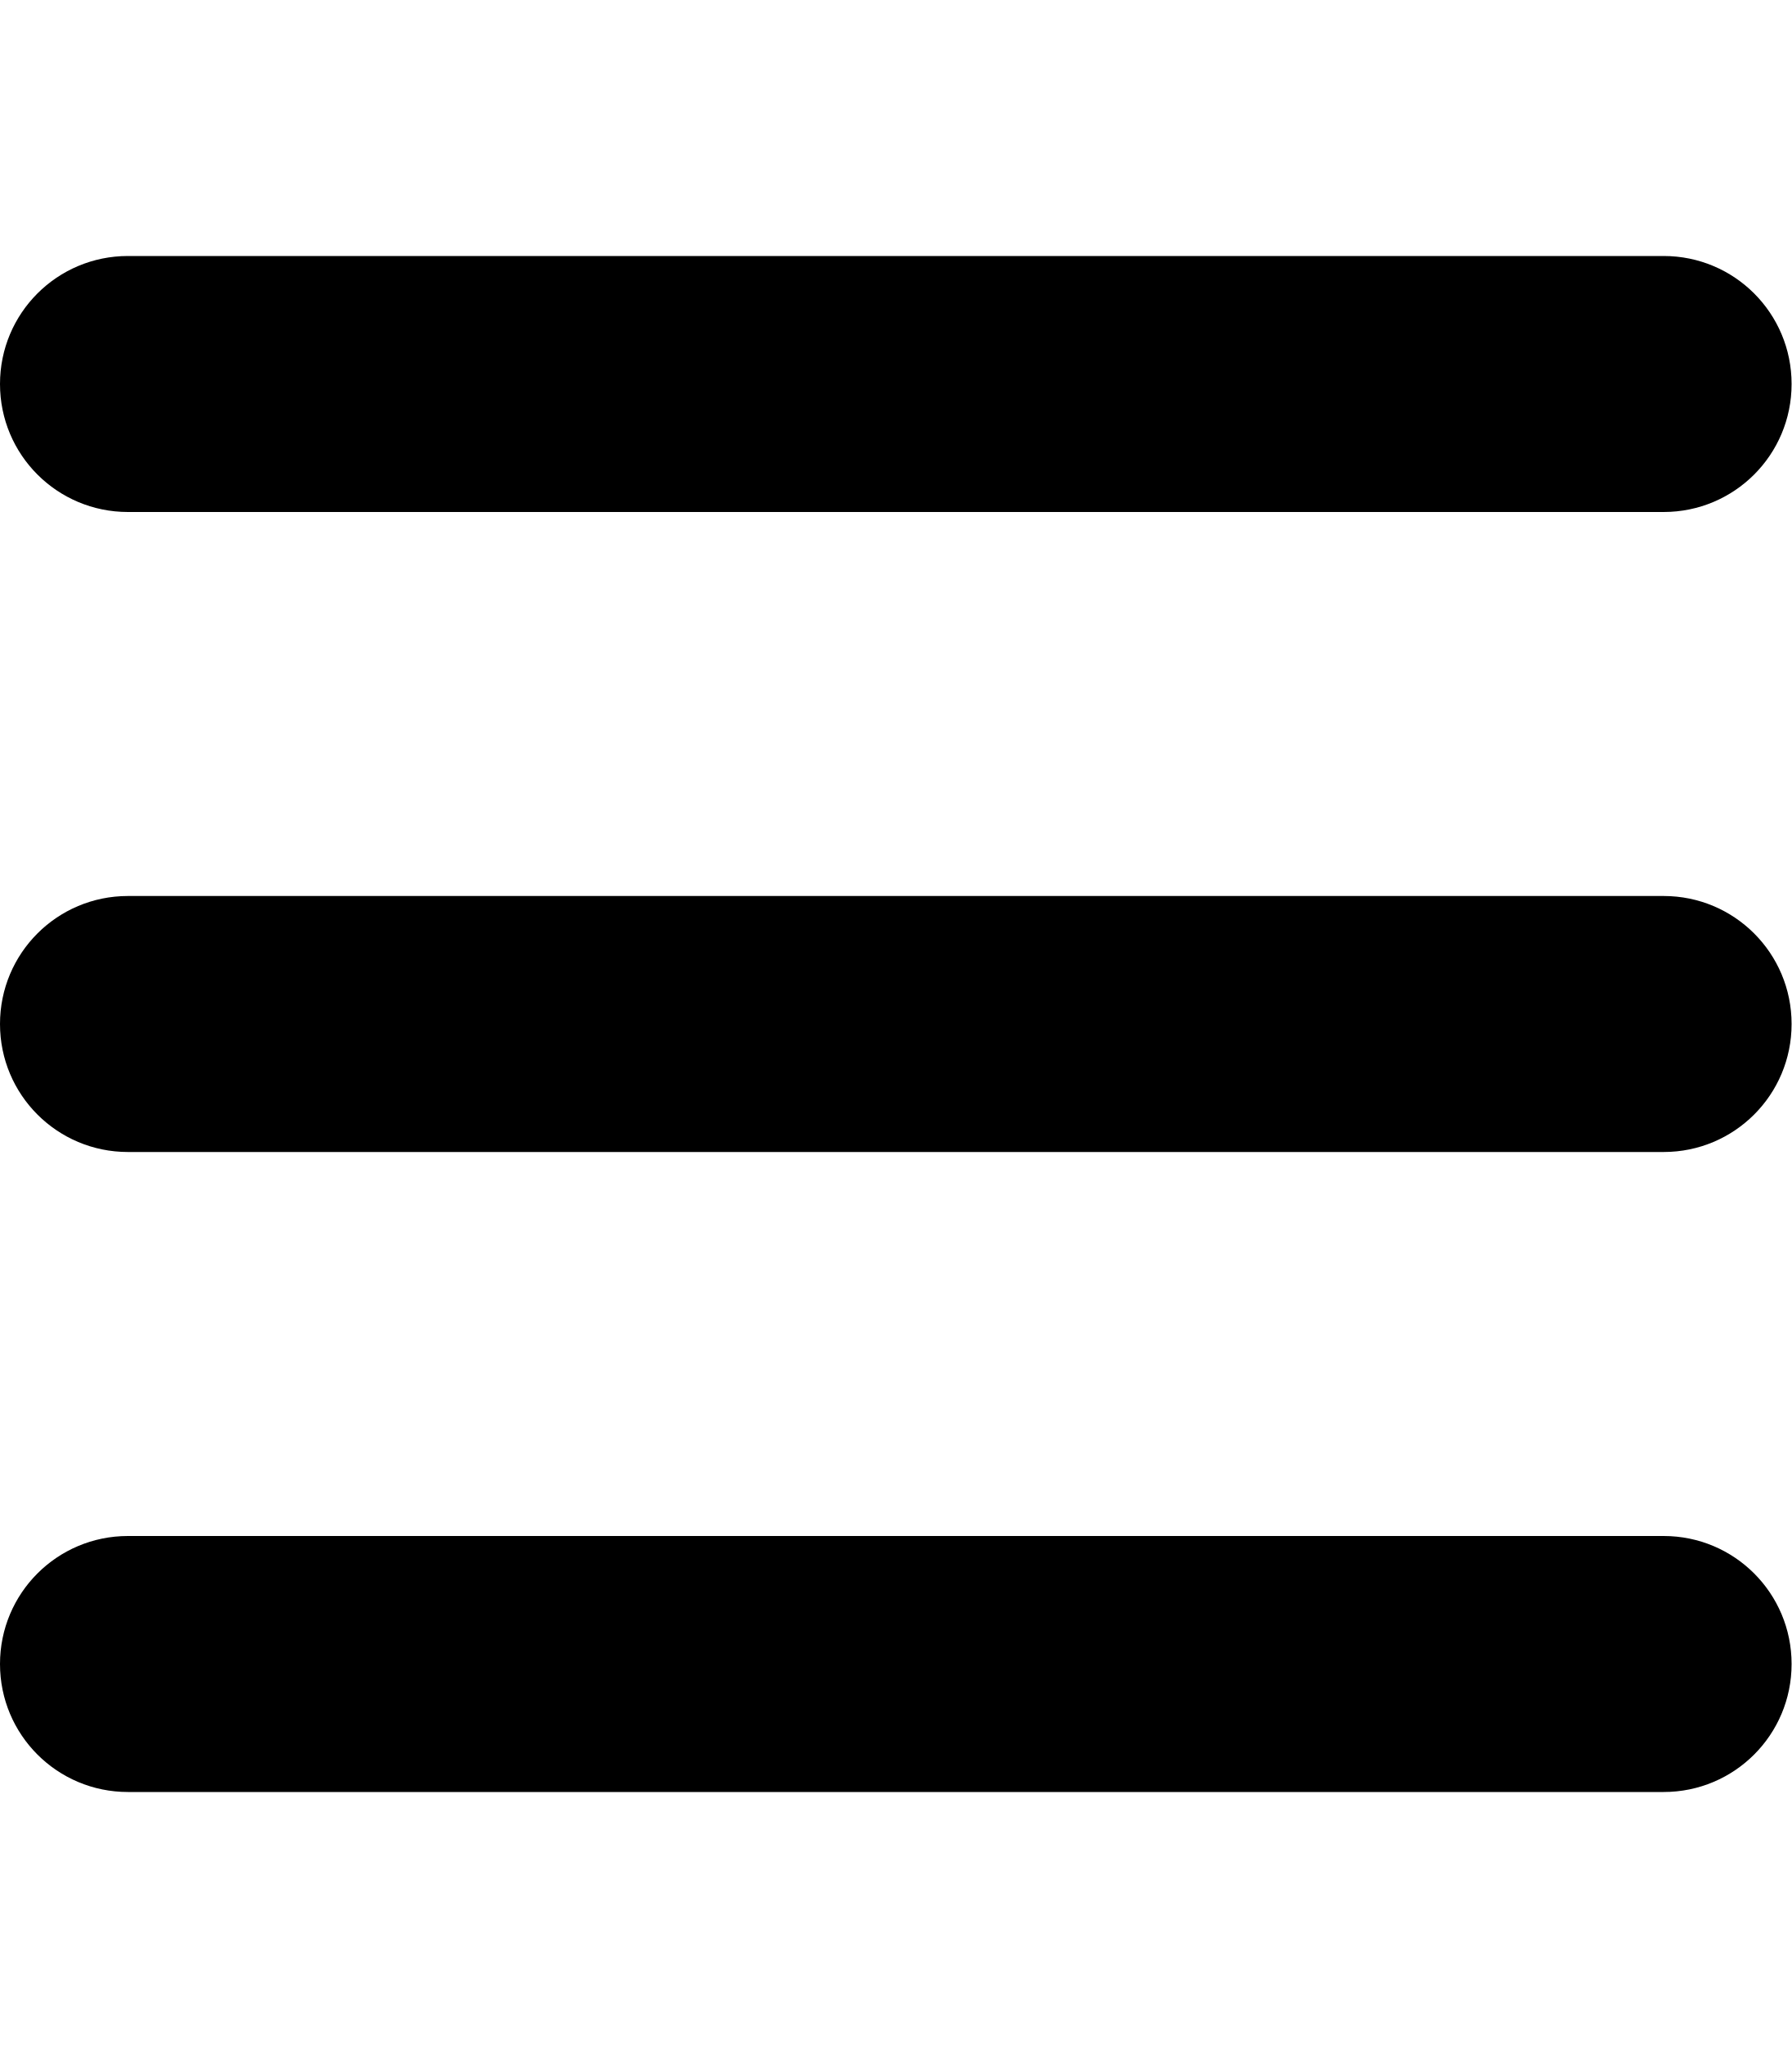
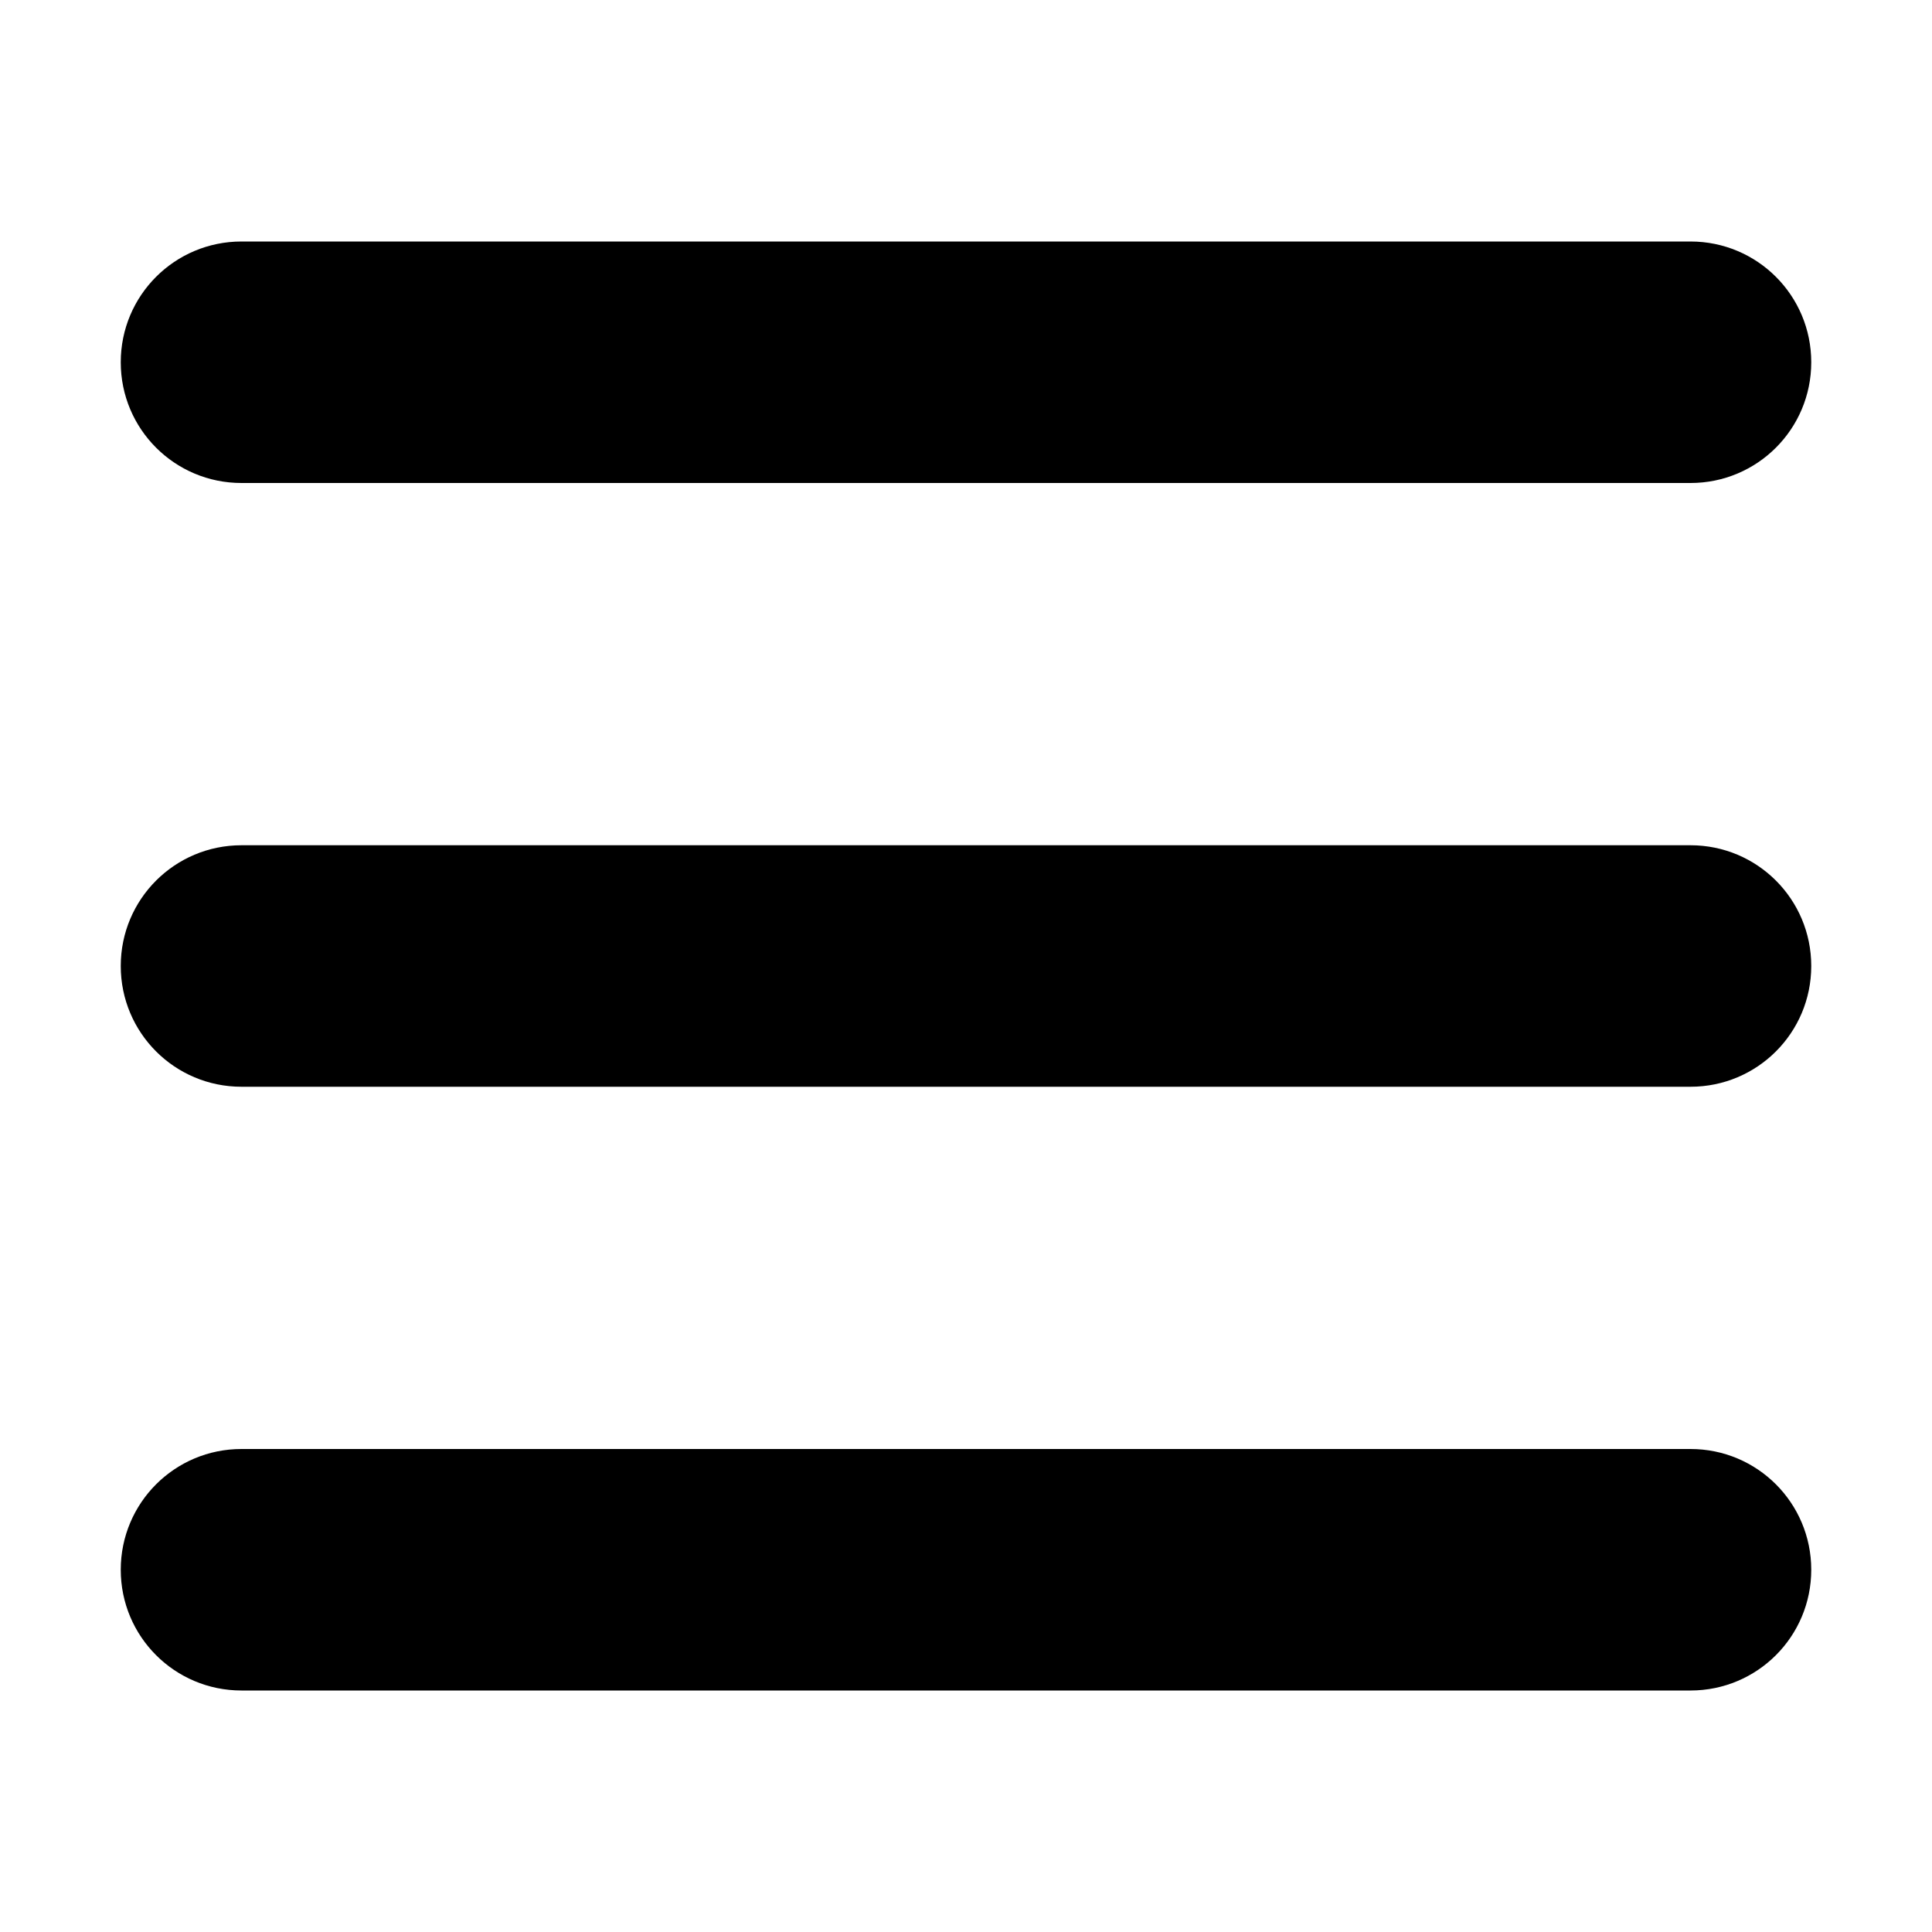
- <svg xmlns="http://www.w3.org/2000/svg" viewBox="0 0 448 512">
+ <svg xmlns="http://www.w3.org/2000/svg" viewBox="-32 0 512 512">
  <path d="M0 96C0 78.3 14.3 64 32 64l384 0c17.7 0 32 14.3 32 32s-14.3 32-32 32L32 128C14.3 128 0 113.7 0 96zM0 256c0-17.7 14.3-32 32-32l384 0c17.7 0 32 14.3 32 32s-14.3 32-32 32L32 288c-17.7 0-32-14.3-32-32zM448 416c0 17.7-14.3 32-32 32L32 448c-17.7 0-32-14.3-32-32s14.3-32 32-32l384 0c17.7 0 32 14.3 32 32z" />
</svg>
